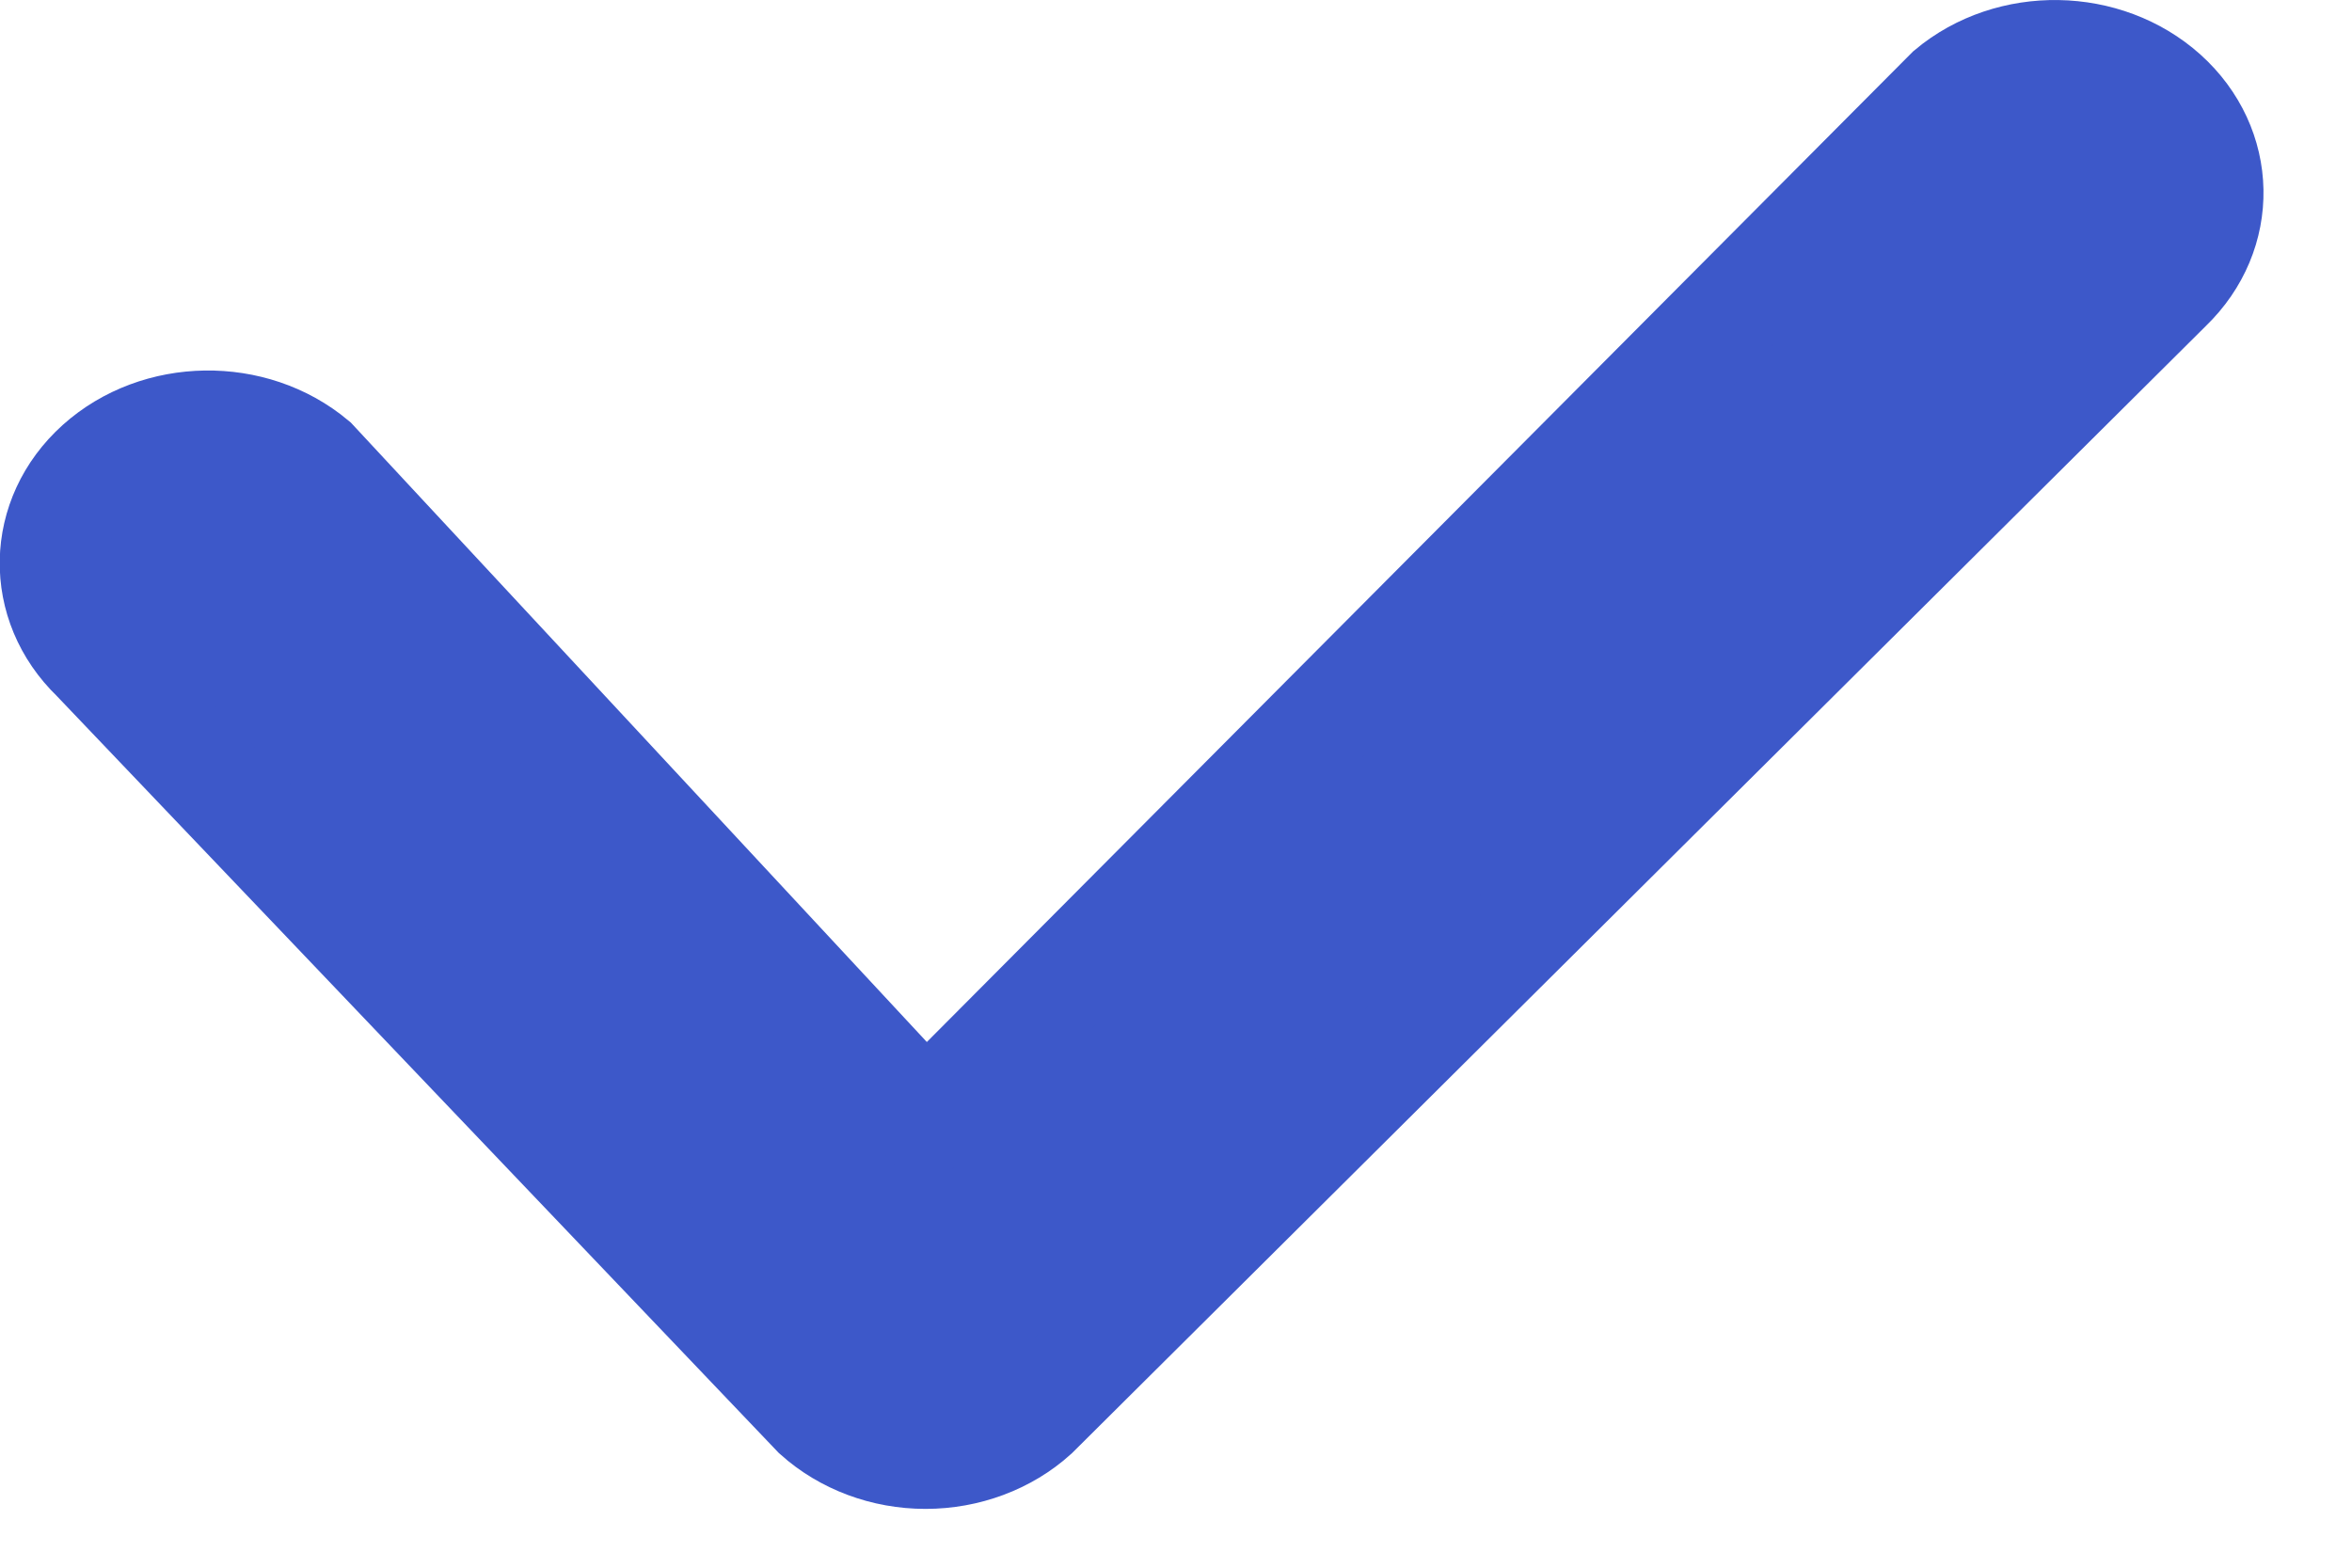
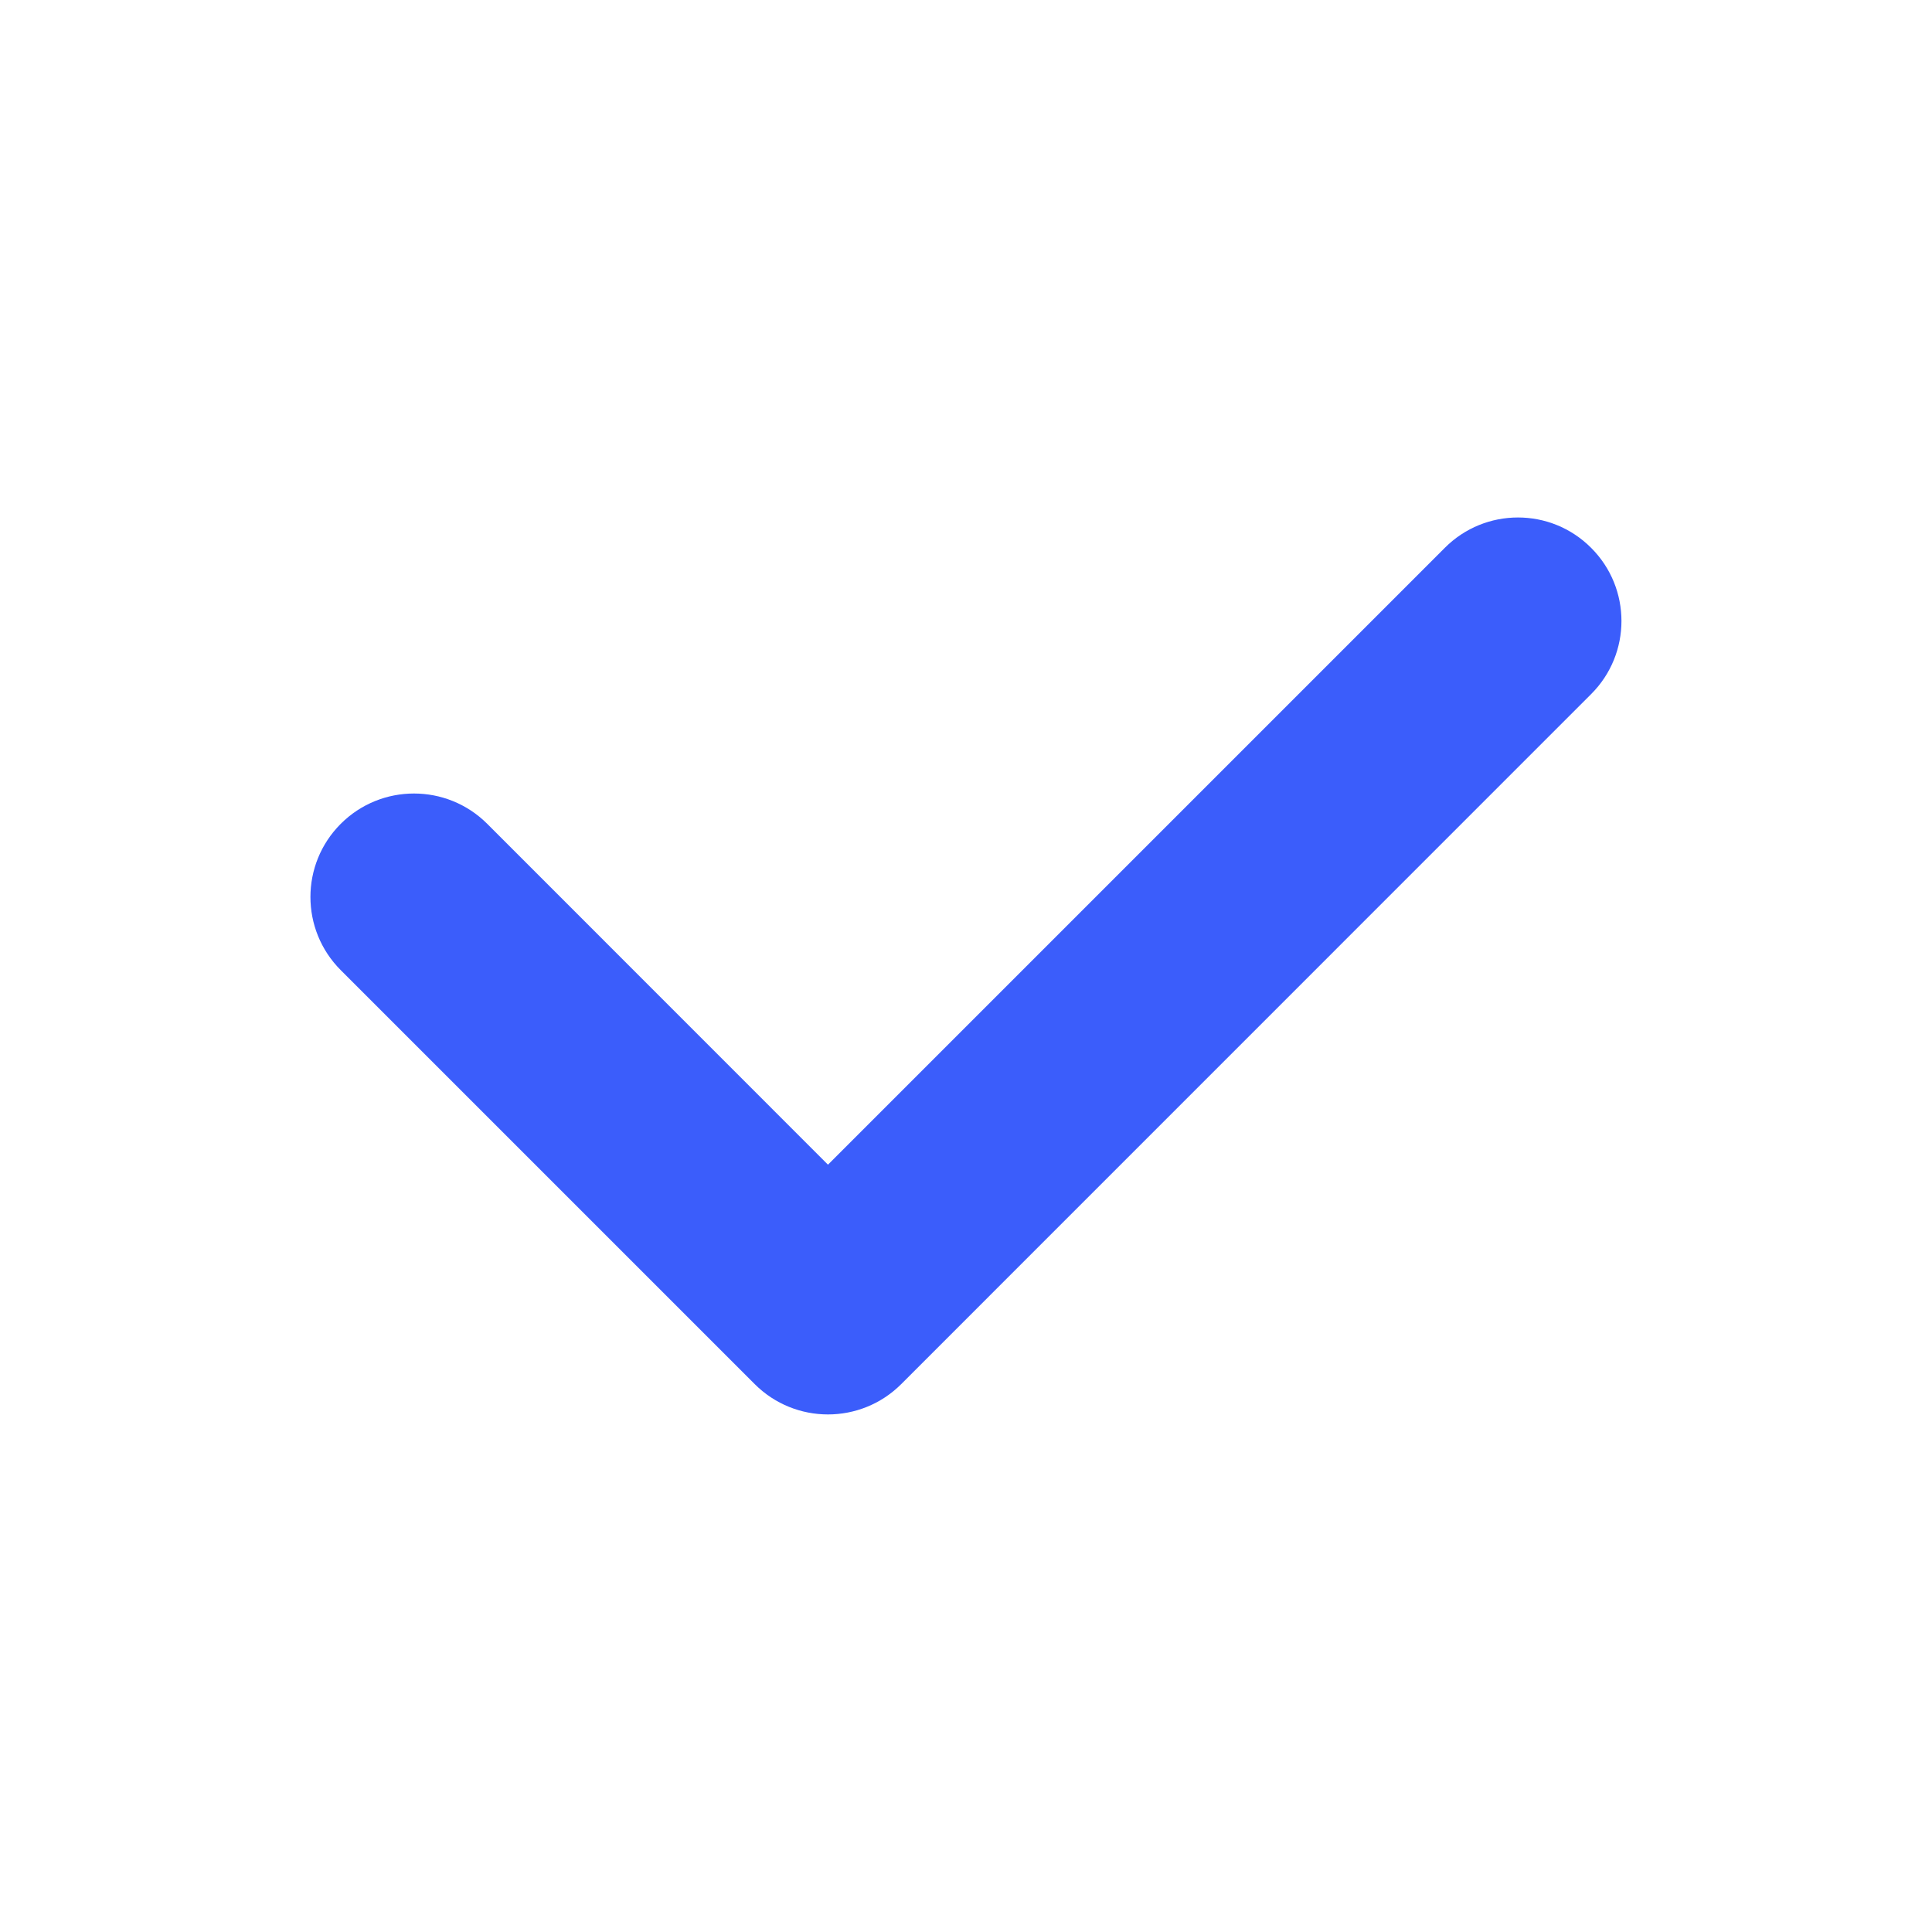
- <svg xmlns="http://www.w3.org/2000/svg" width="12" height="8" viewBox="0 0 12 8" fill="none">
-   <path fill-rule="evenodd" clip-rule="evenodd" d="M4.165 7.217L0.485 3.358C0.196 3.079 0.204 2.643 0.504 2.373C0.805 2.103 1.289 2.096 1.6 2.356L4.722 5.714L9.947 0.465C10.258 0.205 10.742 0.213 11.043 0.483C11.343 0.753 11.351 1.188 11.062 1.467L5.279 7.217C5.132 7.35 4.931 7.425 4.722 7.425C4.513 7.425 4.313 7.35 4.165 7.217Z" fill="#3D58C9" stroke="#3D58C9" stroke-width="0.55" />
+ <svg xmlns="http://www.w3.org/2000/svg" width="18" height="18" viewBox="0 0 18 18" fill="none">
+   <path d="M13.461 5.104C13.837 4.727 14.448 4.727 14.824 5.104C15.201 5.48 15.201 6.091 14.824 6.467L8.396 12.896C8.019 13.272 7.409 13.272 7.032 12.896L3.175 9.039C2.798 8.662 2.798 8.052 3.175 7.675C3.552 7.299 4.162 7.299 4.539 7.675L7.714 10.851L13.461 5.104Z" fill="#3B5DFB" />
</svg>
